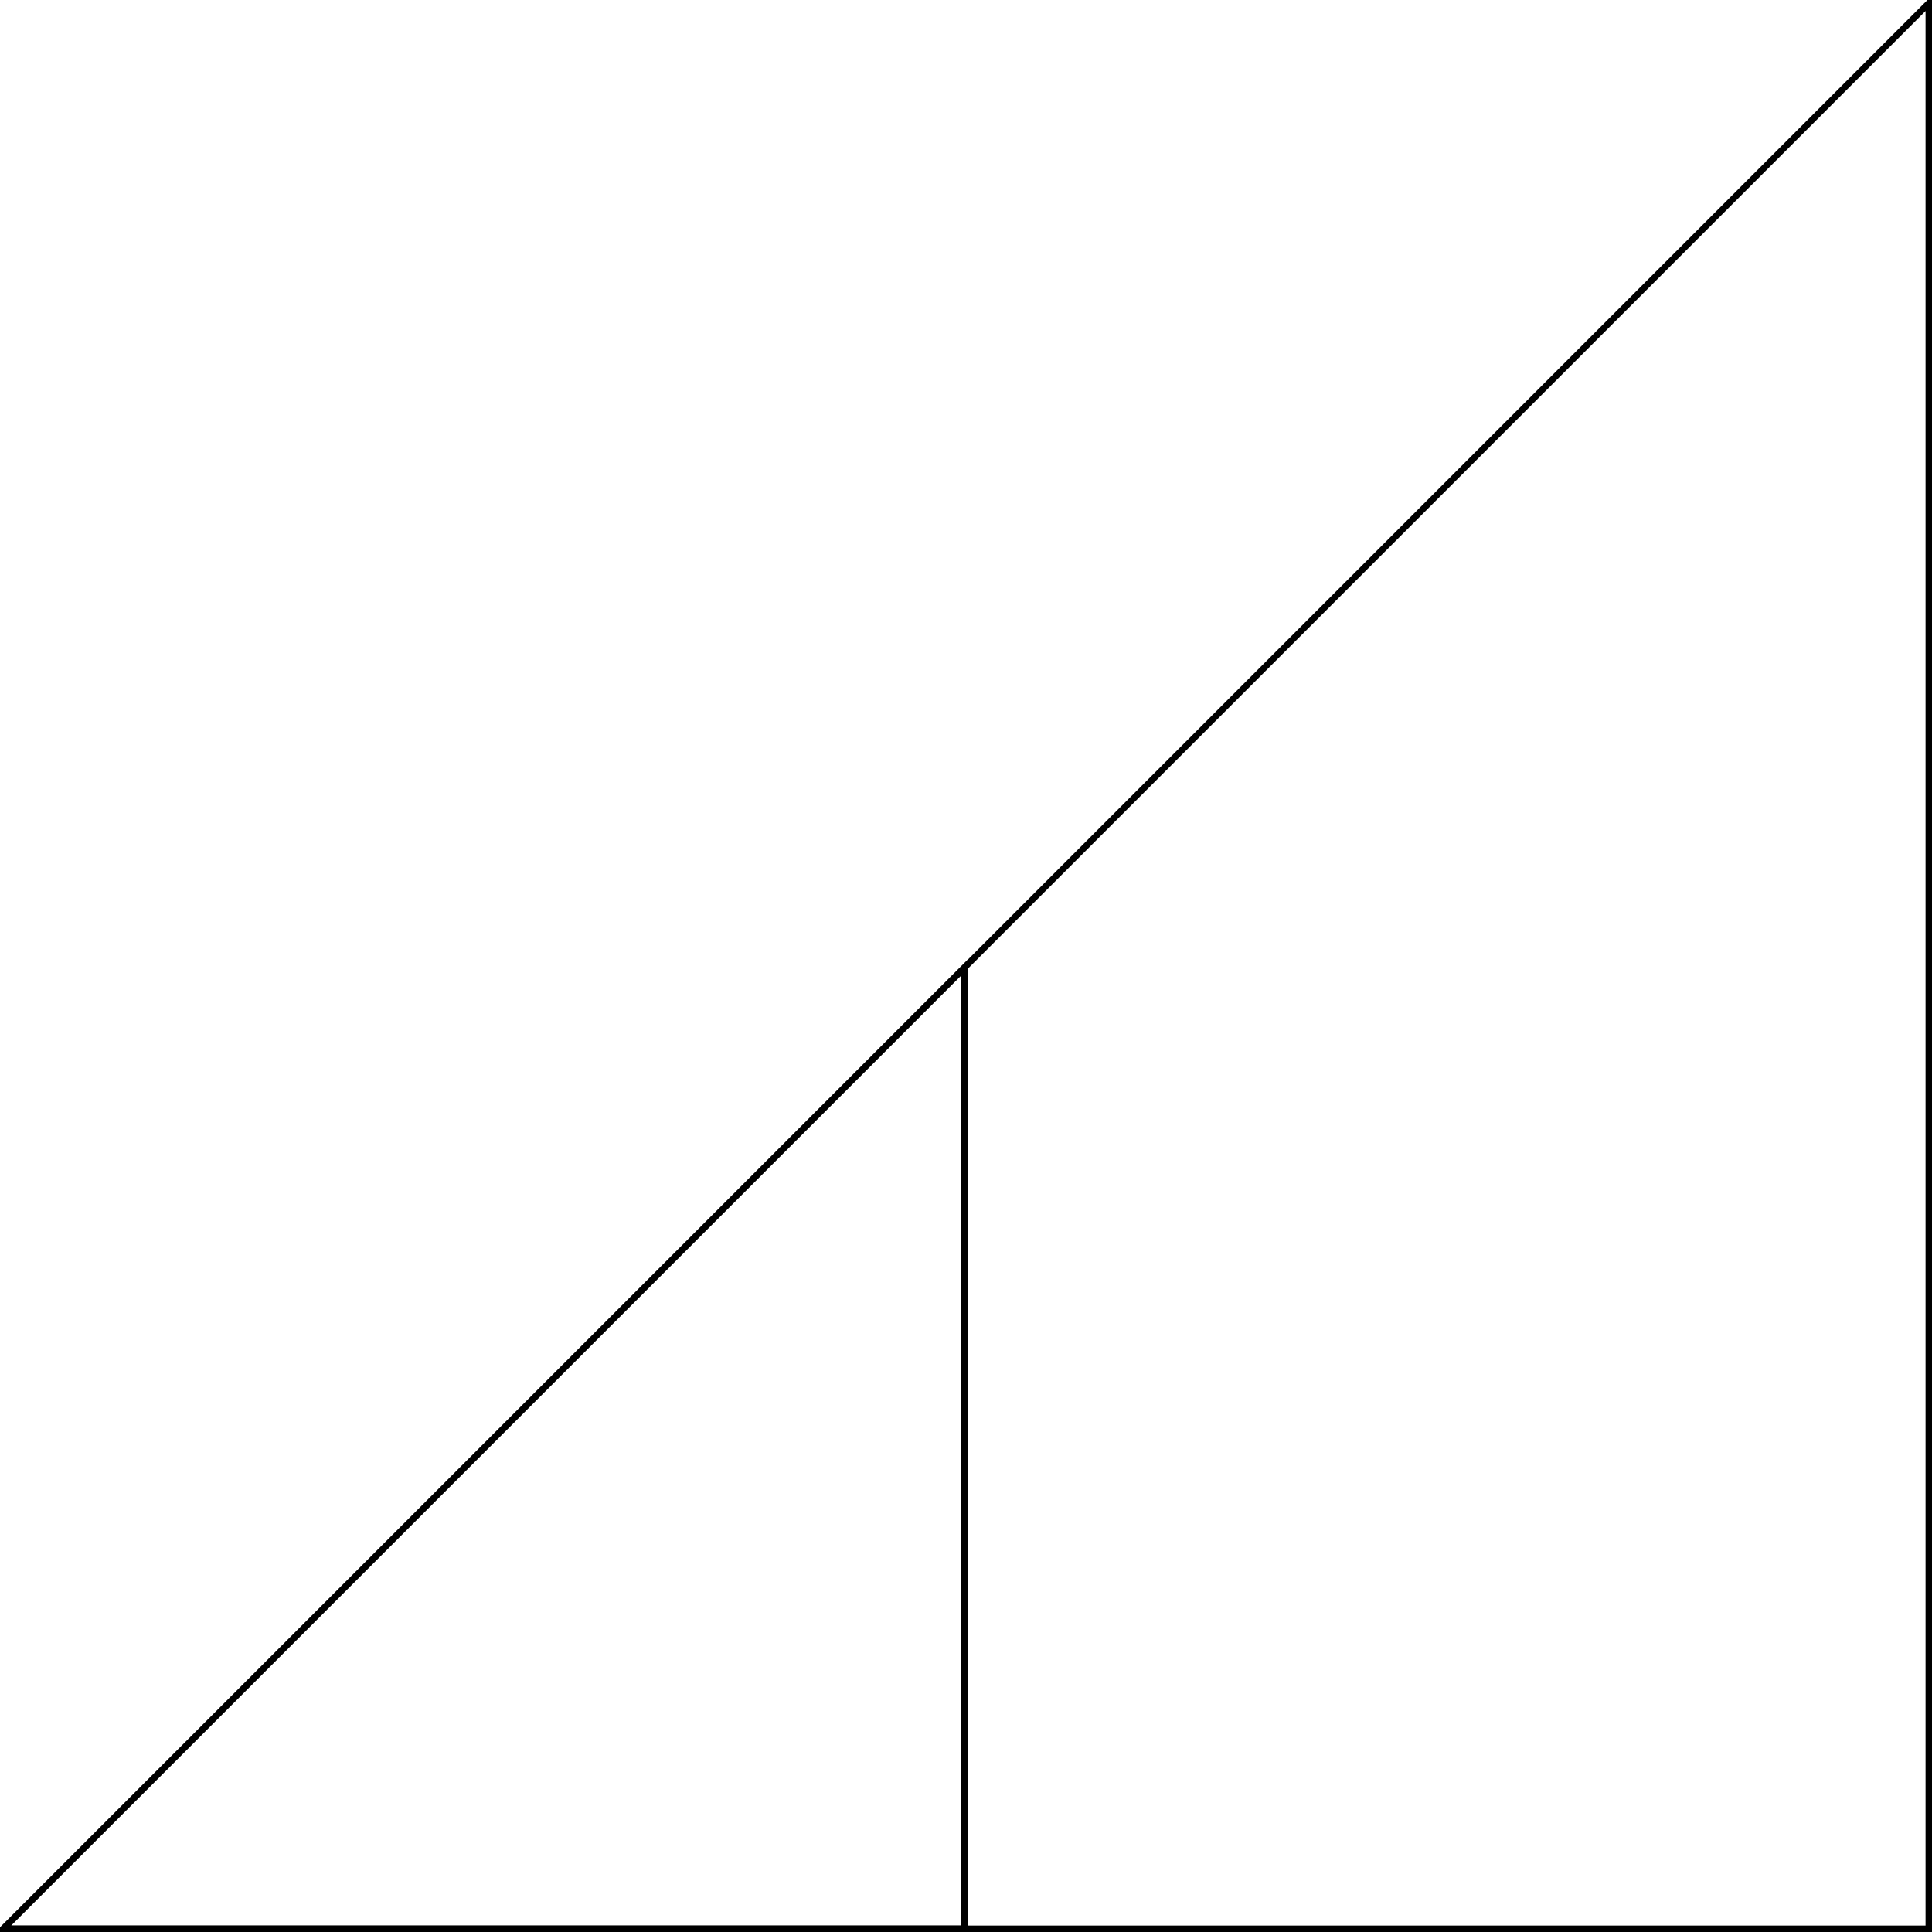
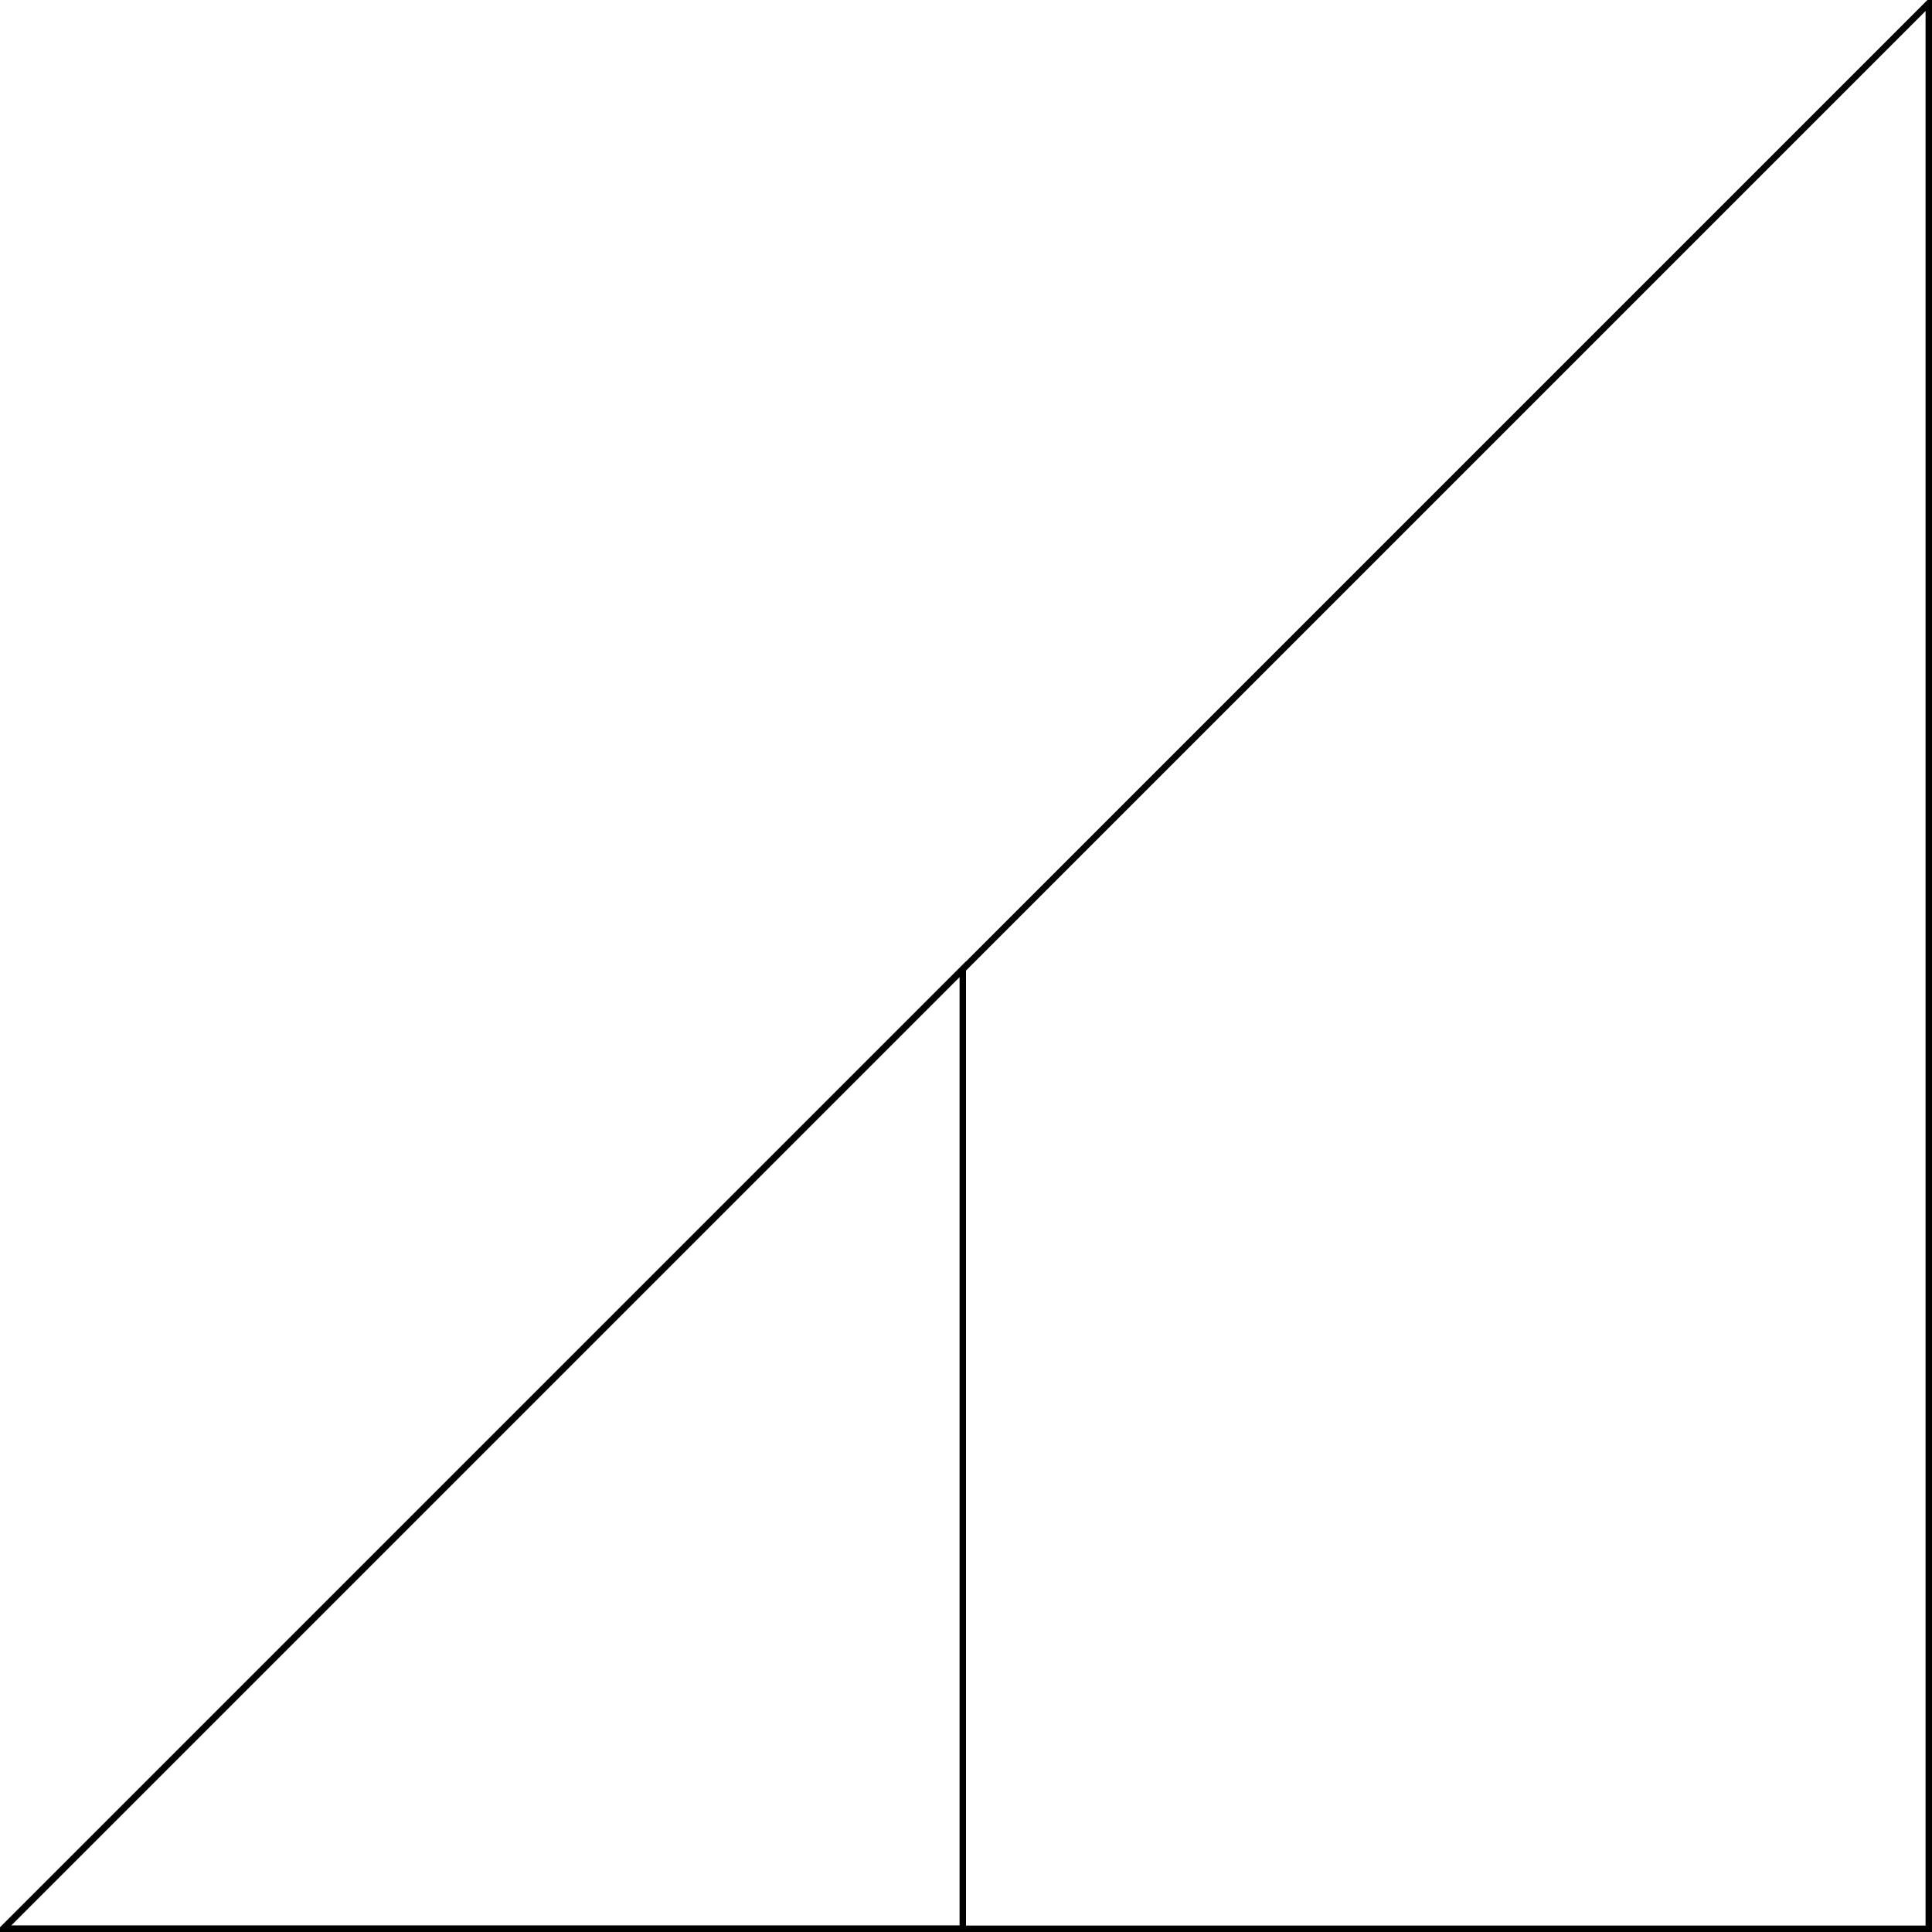
<svg xmlns="http://www.w3.org/2000/svg" version="1.1" width="600.0" height="600.0">
-   <polygon points="1.0 599.0 299.5 599.0 299.5 300.5" fill="none" stroke="#000000" stroke-width="2.0" stroke-opacity="1.0" />
+   <polygon points="1.0 599.0 299.0 599.0 299.0 301.0" fill="none" stroke="#000000" stroke-width="2.0" stroke-opacity="1.0" />
  <polygon points="1.0 599.0 599.0 599.0 599.0 1.0" fill="none" stroke="#000000" stroke-width="2.0" stroke-opacity="1.0" />
</svg>
